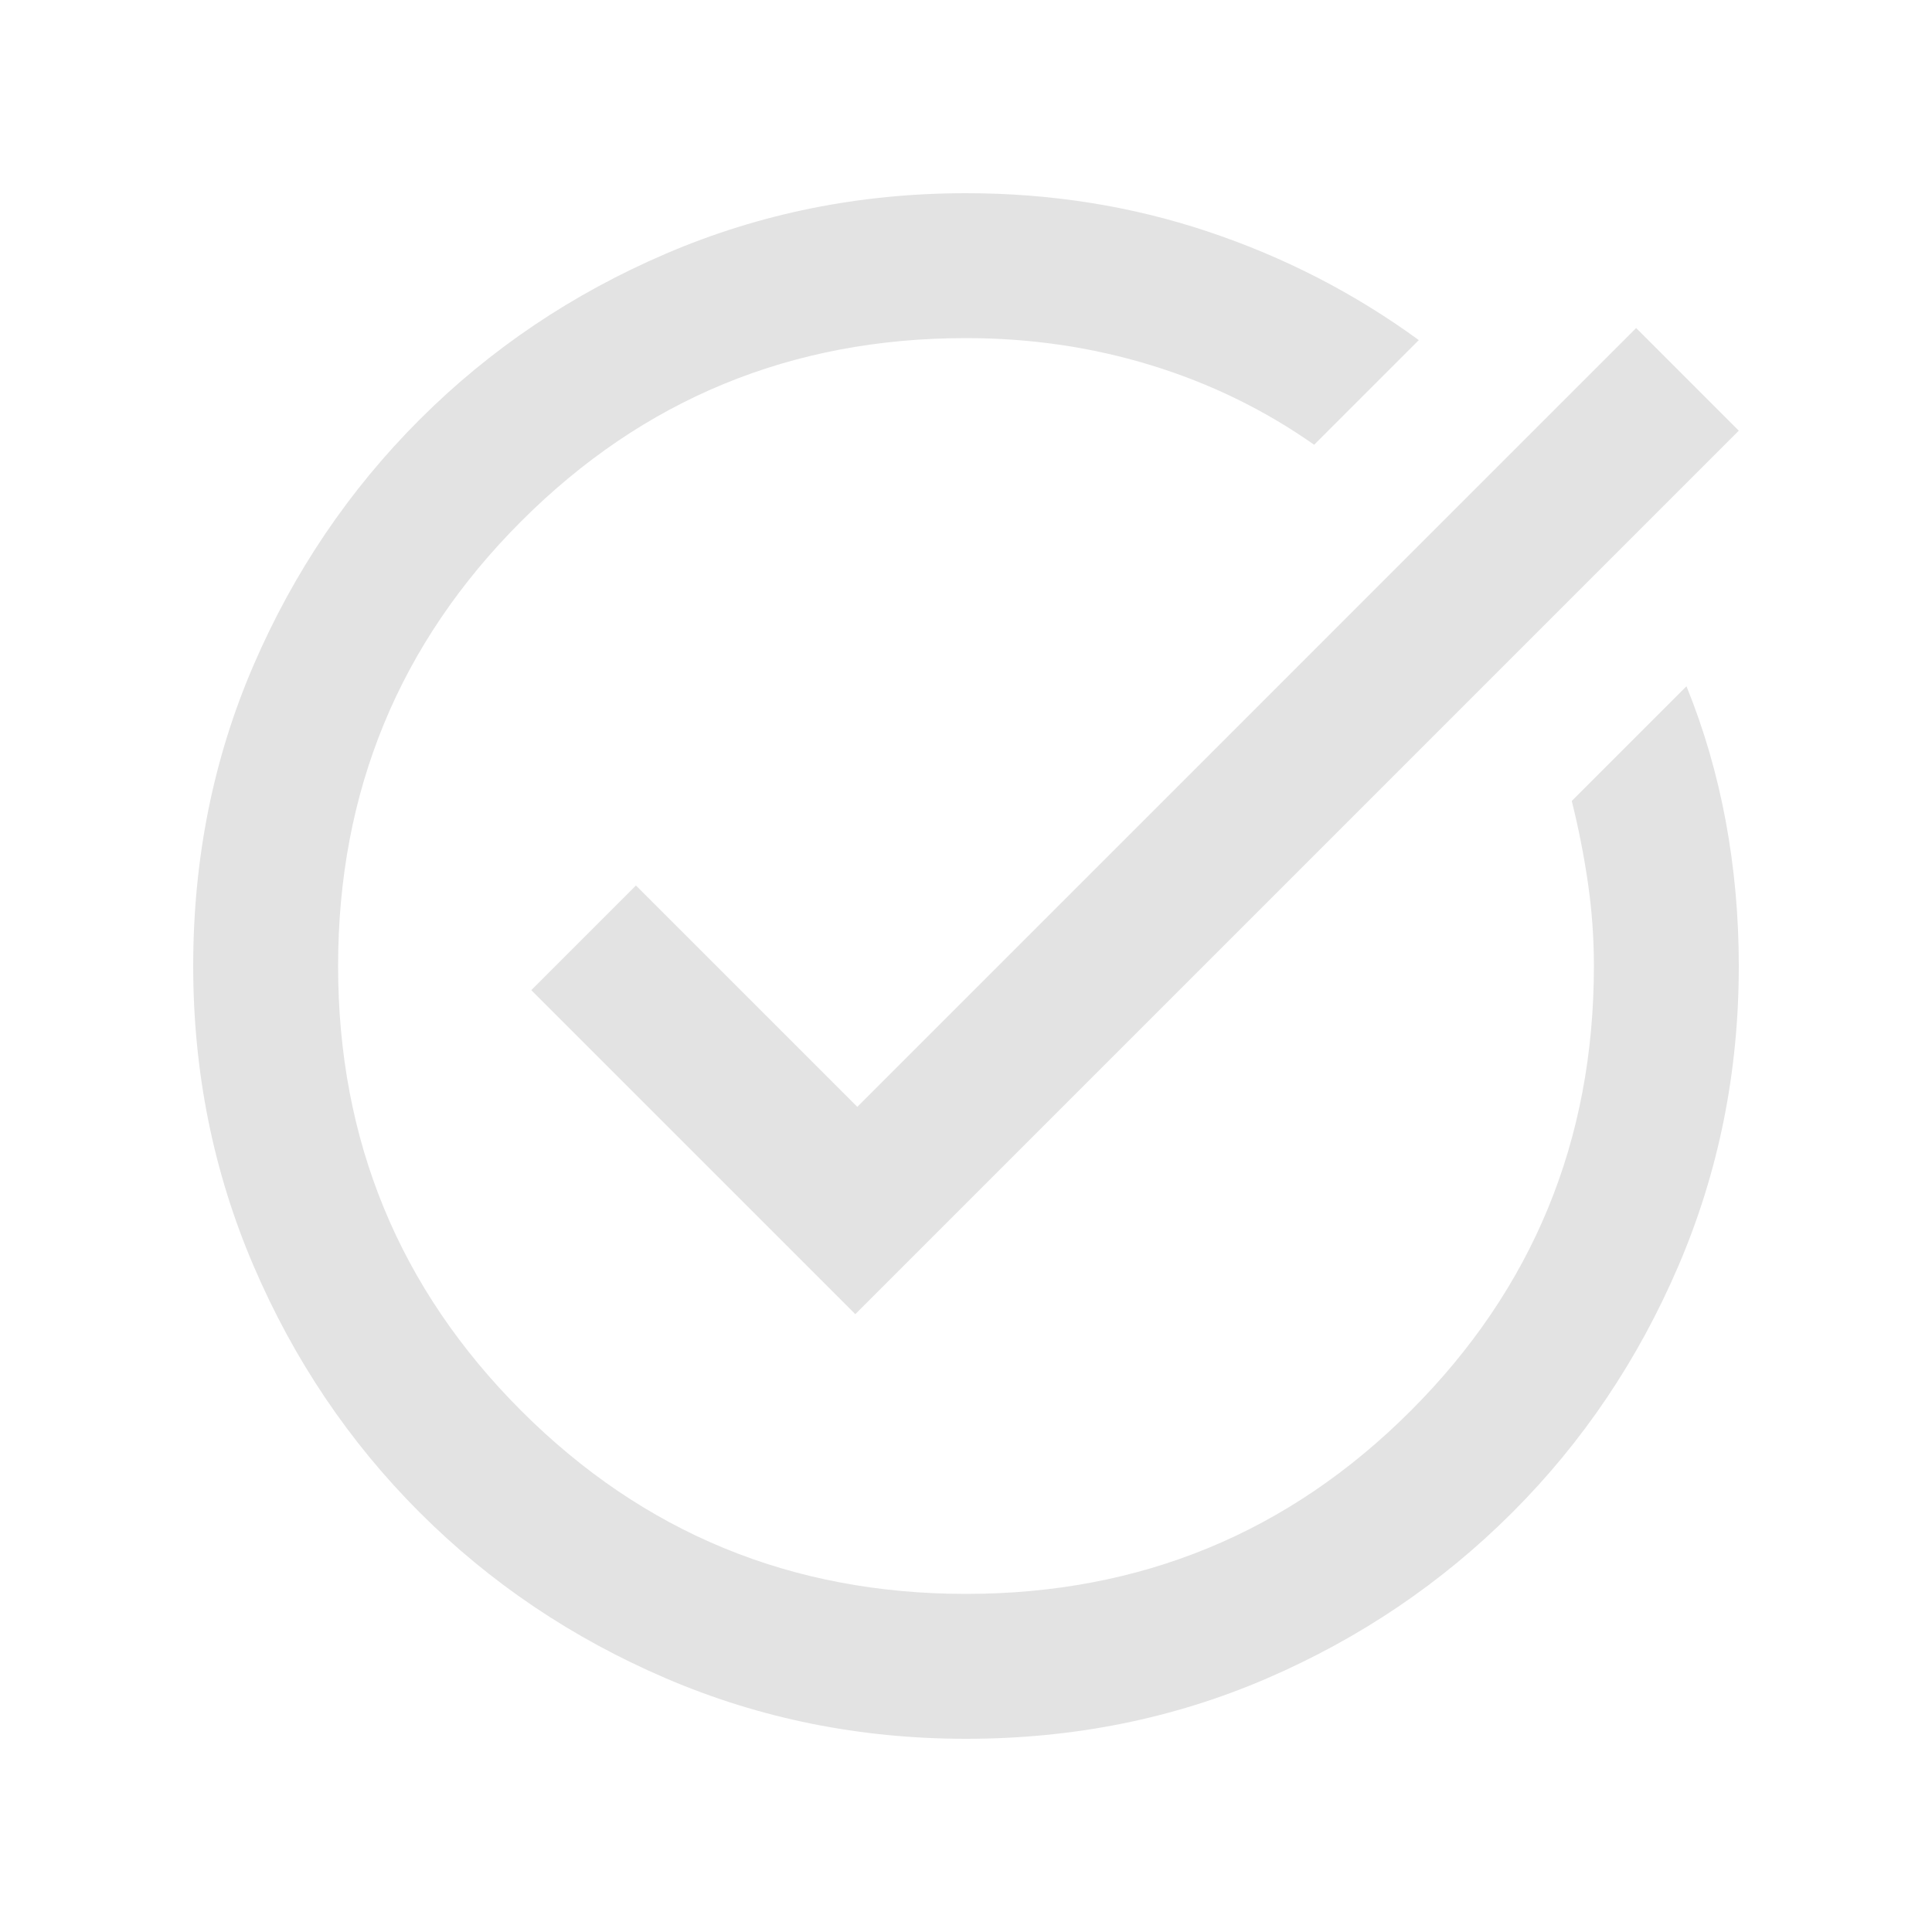
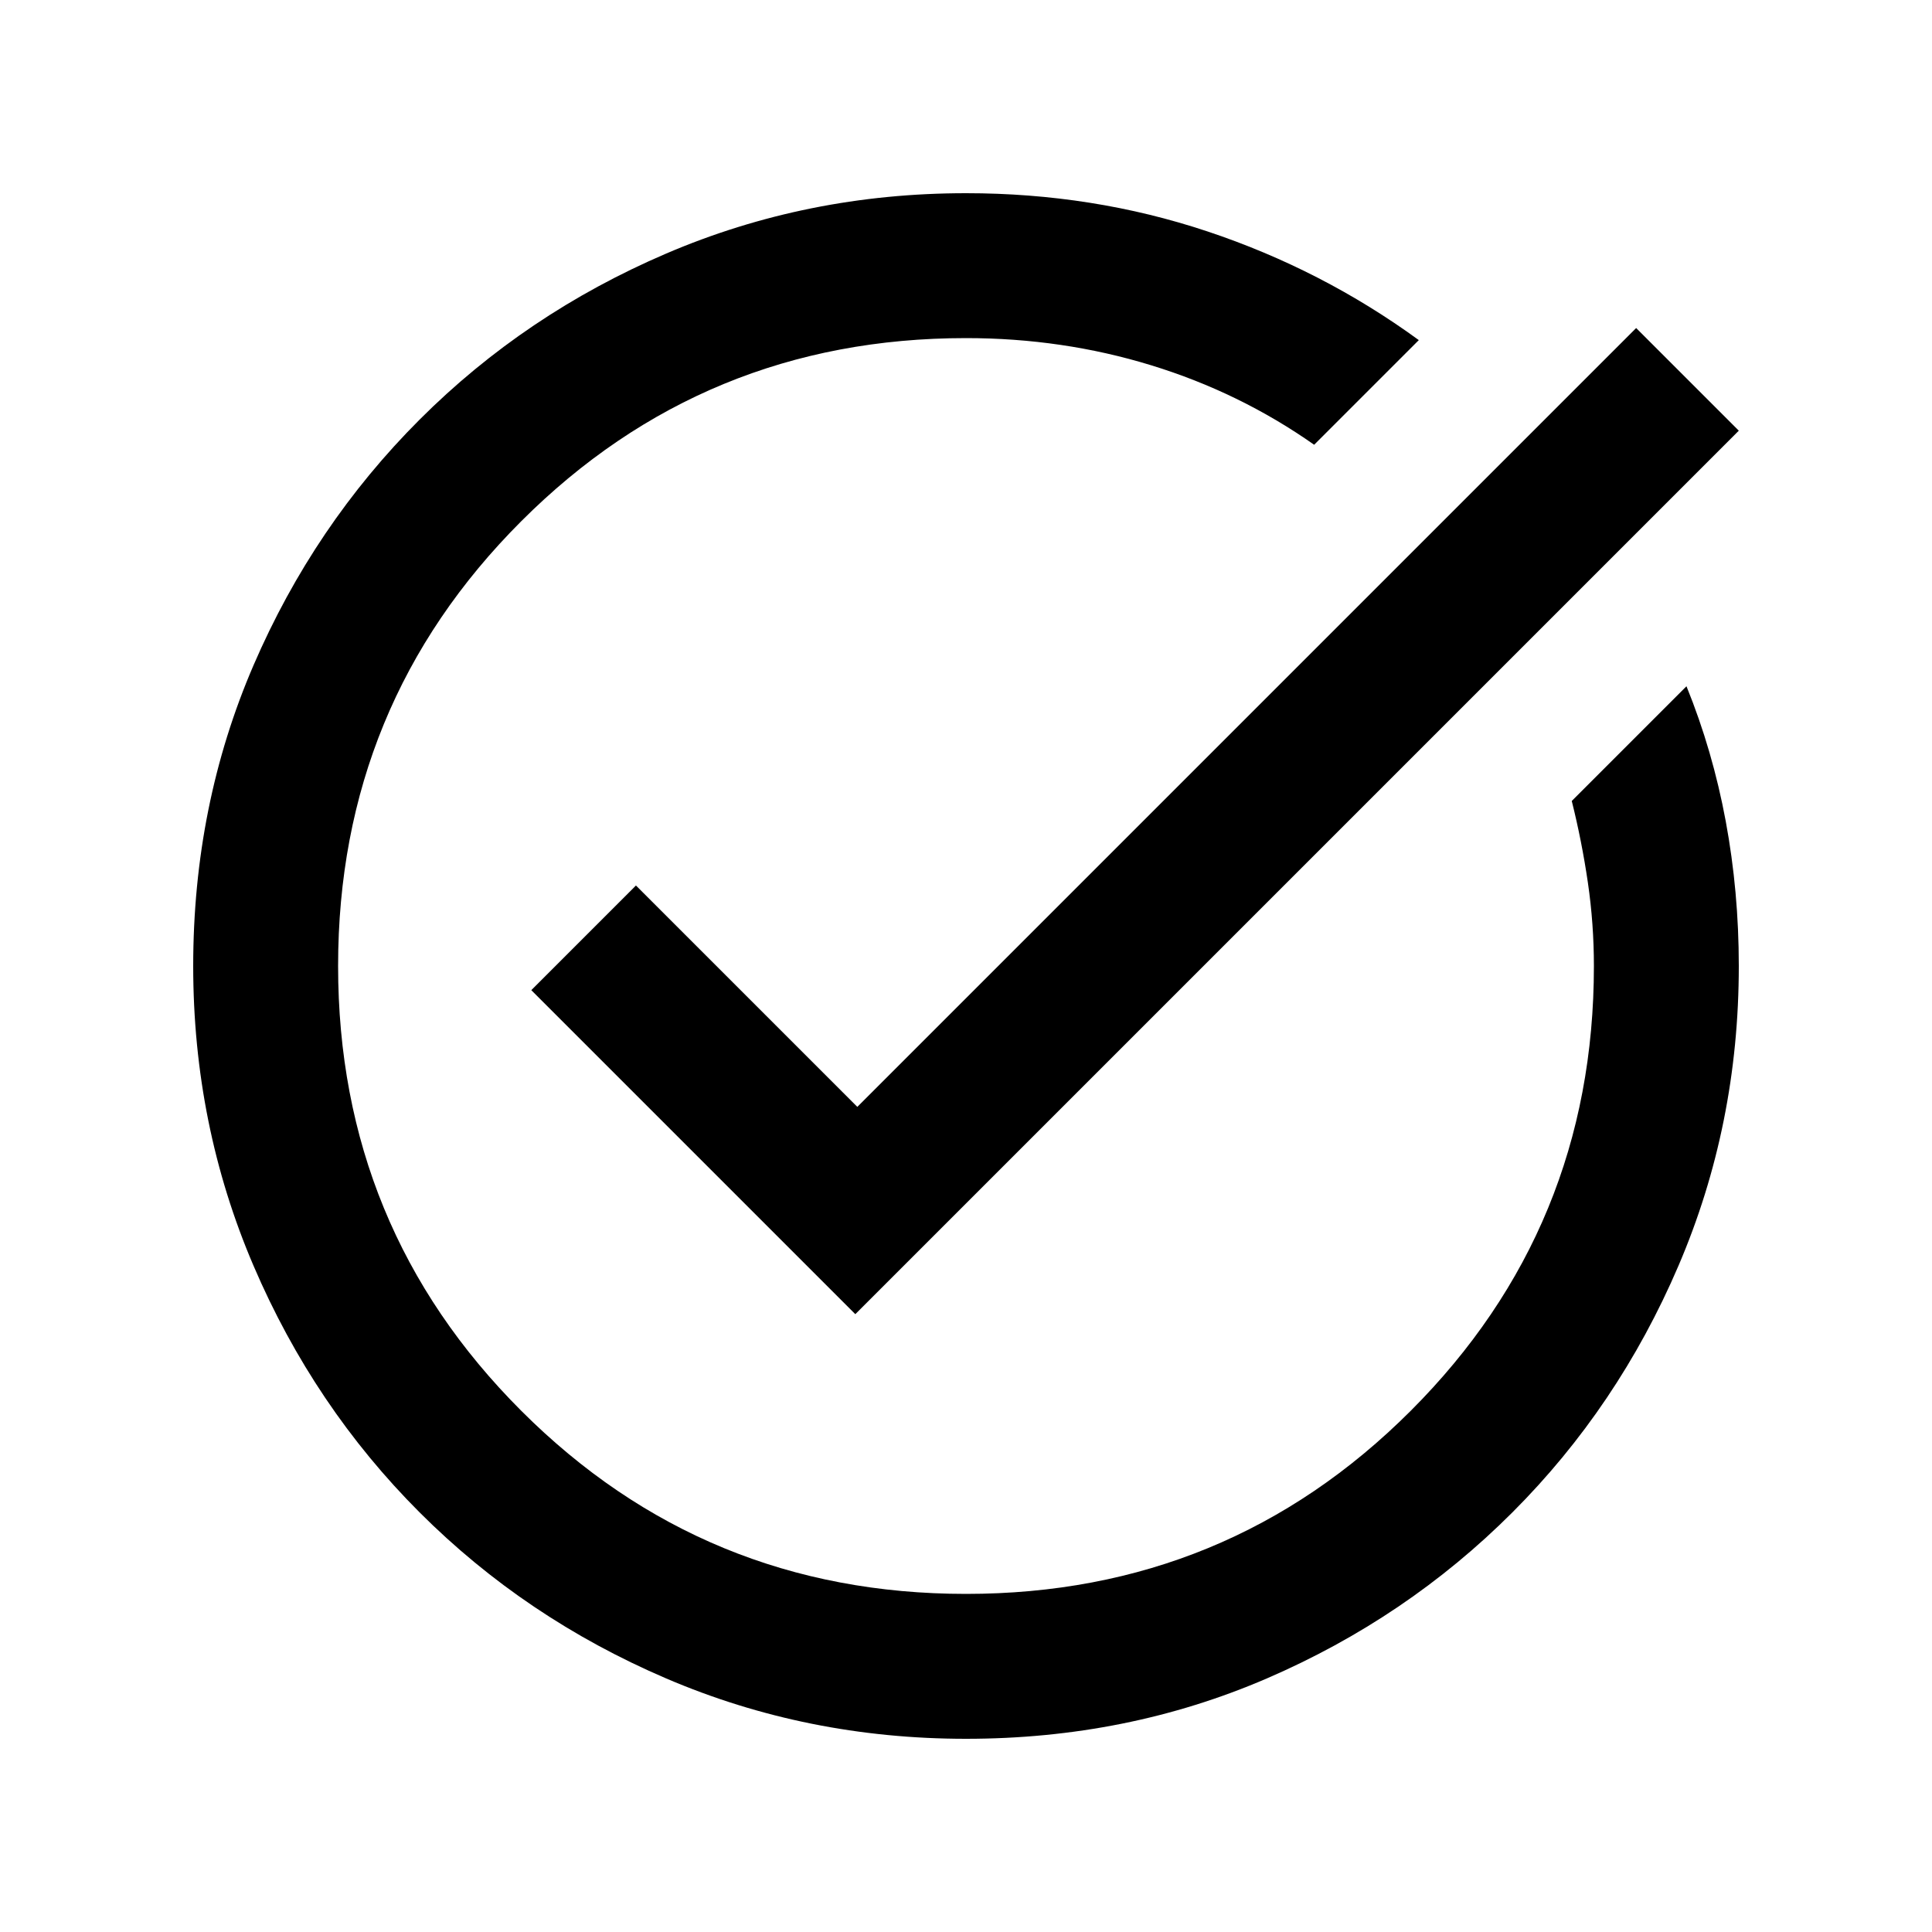
- <svg xmlns="http://www.w3.org/2000/svg" height="20px" viewBox="0 -960 960 960" width="20px" fill="#e3e3e3">
+ <svg xmlns="http://www.w3.org/2000/svg" height="20px" viewBox="0 -960 960 960" width="20px" fill="currentColor">
  <path d="M480-96q-79 0-149-30t-122.5-82.5Q156-261 126-331T96-480q0-80 30-149.5t82.5-122Q261-804 331-834t149-30q63 0 120 19t105 54l-52 52q-37-26-81-39.5T480-792q-130 0-221 91t-91 221q0 130 91 221t221 91q130 0 221-91t91-221q0-21-3-41.5t-8-40.5l57-57q13 32 19.5 67t6.5 72q0 79-30 149t-82.5 122.5Q699-156 629.5-126T480-96Zm-55-211L264-468l52-52 110 110 387-387 51 51-439 439Z" />
</svg>
